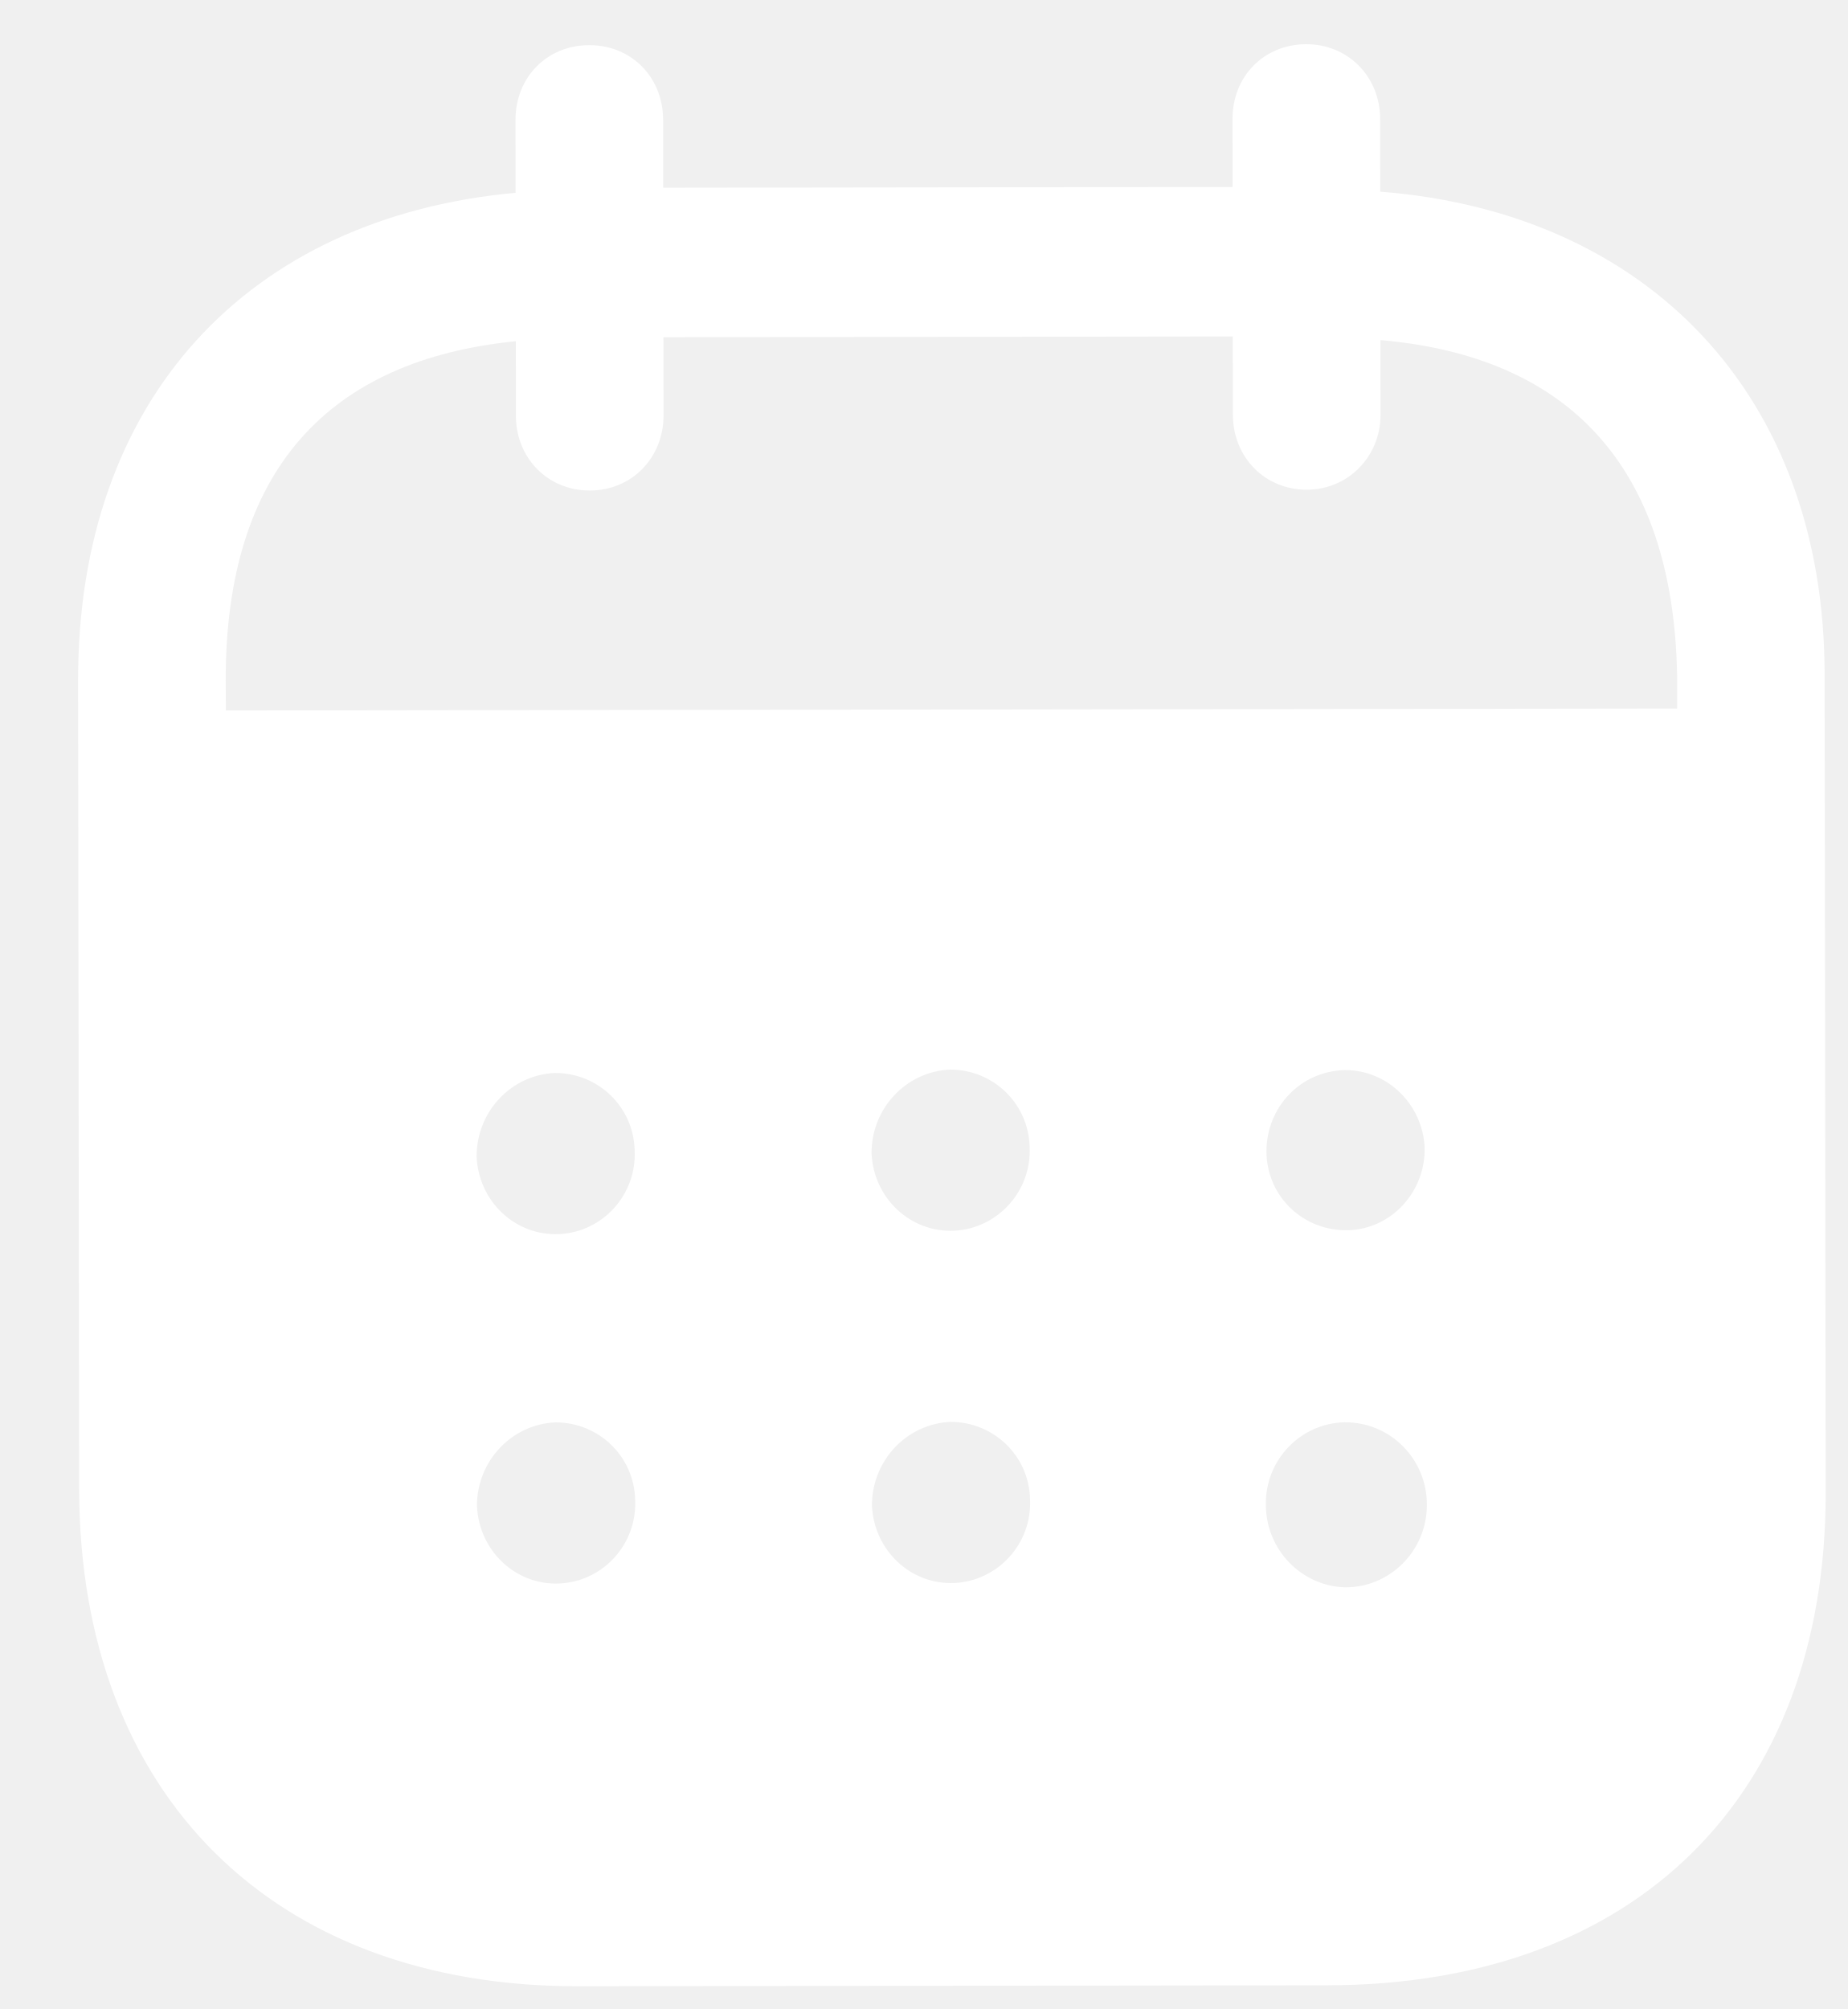
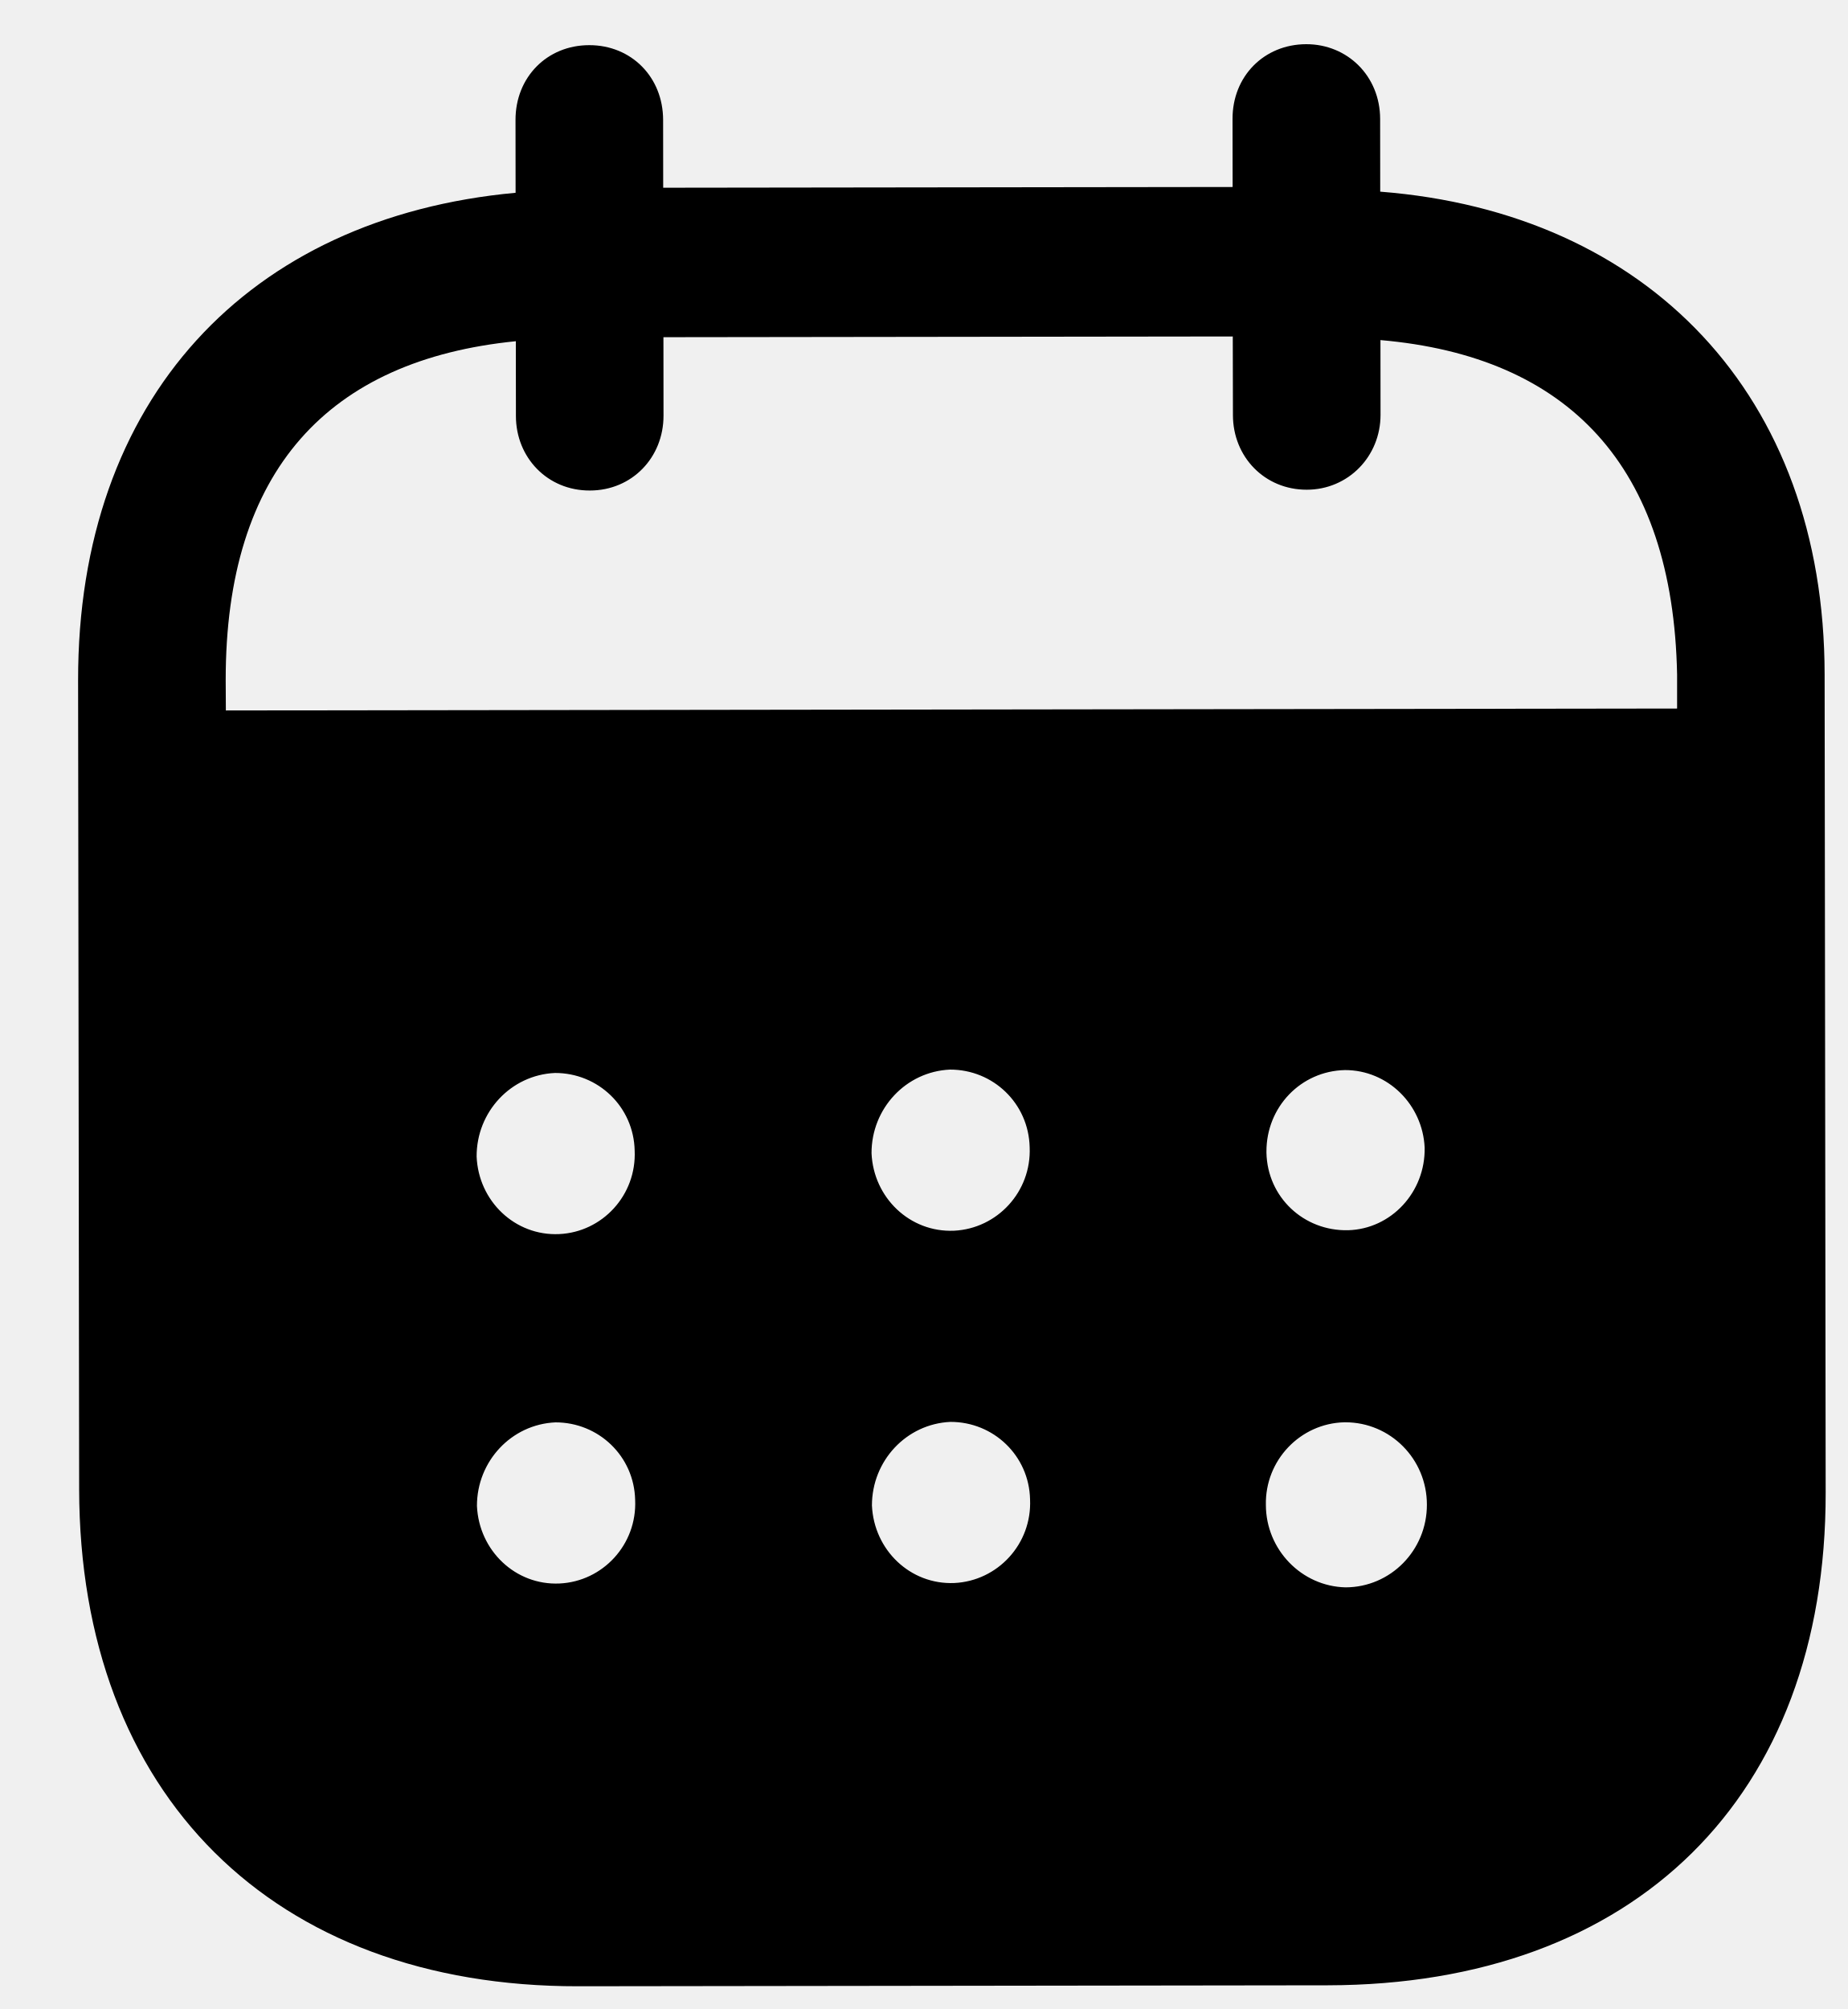
<svg xmlns="http://www.w3.org/2000/svg" viewBox="0 0 23 25" fill="none">
-   <path d="M16.257 0.55C16.77 0.549 17.176 0.947 17.177 1.479L17.178 2.385C20.507 2.645 22.706 4.914 22.709 8.392L22.722 18.573C22.727 22.365 20.345 24.699 16.526 24.705L7.197 24.717C3.402 24.722 0.99 22.333 0.985 18.529L0.972 8.468C0.967 4.967 3.089 2.705 6.417 2.399L6.416 1.493C6.415 0.962 6.808 0.562 7.333 0.562C7.858 0.561 8.252 0.96 8.253 1.491L8.254 2.336L15.341 2.327L15.34 1.481C15.338 0.95 15.732 0.551 16.257 0.55ZM16.744 17.699H16.732C16.183 17.712 15.743 18.172 15.755 18.728C15.756 19.283 16.199 19.741 16.747 19.753C17.307 19.752 17.76 19.292 17.759 18.724C17.759 18.156 17.305 17.699 16.744 17.699ZM6.913 17.7C6.365 17.724 5.935 18.184 5.936 18.74C5.961 19.295 6.415 19.73 6.964 19.705C7.502 19.68 7.93 19.22 7.905 18.665C7.893 18.121 7.45 17.699 6.913 17.7ZM11.829 17.694C11.28 17.719 10.852 18.178 10.852 18.734C10.877 19.289 11.33 19.723 11.879 19.699C12.416 19.673 12.845 19.214 12.82 18.658C12.808 18.115 12.366 17.693 11.829 17.694ZM6.907 13.352C6.359 13.376 5.93 13.836 5.932 14.392C5.955 14.947 6.41 15.382 6.959 15.357C7.496 15.333 7.924 14.873 7.899 14.317C7.887 13.774 7.446 13.351 6.907 13.352ZM11.824 13.31C11.275 13.334 10.846 13.794 10.847 14.35C10.871 14.905 11.325 15.339 11.874 15.315C12.411 15.289 12.839 14.83 12.815 14.275C12.802 13.731 12.361 13.309 11.824 13.31ZM16.739 13.316C16.19 13.328 15.761 13.775 15.762 14.33V14.344C15.774 14.899 16.227 15.321 16.777 15.309C17.314 15.295 17.742 14.835 17.731 14.28C17.706 13.748 17.275 13.315 16.739 13.316ZM15.343 4.187L8.257 4.196L8.258 5.173C8.258 5.694 7.865 6.104 7.341 6.104C6.816 6.106 6.421 5.696 6.421 5.176L6.42 4.246C4.093 4.479 2.806 5.846 2.809 8.466L2.811 8.841L20.873 8.817V8.394C20.822 5.798 19.519 4.435 17.181 4.232L17.182 5.162C17.182 5.682 16.777 6.094 16.264 6.094C15.739 6.095 15.345 5.684 15.345 5.165L15.343 4.187Z" fill="#ffffff" />
+   <path d="M16.257 0.55C16.77 0.549 17.176 0.947 17.177 1.479L17.178 2.385C20.507 2.645 22.706 4.914 22.709 8.392L22.722 18.573C22.727 22.365 20.345 24.699 16.526 24.705L7.197 24.717C3.402 24.722 0.99 22.333 0.985 18.529L0.972 8.468C0.967 4.967 3.089 2.705 6.417 2.399L6.416 1.493C6.415 0.962 6.808 0.562 7.333 0.562C7.858 0.561 8.252 0.96 8.253 1.491L8.254 2.336L15.341 2.327L15.34 1.481C15.338 0.95 15.732 0.551 16.257 0.55ZM16.744 17.699H16.732C16.183 17.712 15.743 18.172 15.755 18.728C15.756 19.283 16.199 19.741 16.747 19.753C17.307 19.752 17.76 19.292 17.759 18.724C17.759 18.156 17.305 17.699 16.744 17.699ZM6.913 17.7C6.365 17.724 5.935 18.184 5.936 18.74C5.961 19.295 6.415 19.73 6.964 19.705C7.502 19.68 7.93 19.22 7.905 18.665C7.893 18.121 7.45 17.699 6.913 17.7ZM11.829 17.694C11.28 17.719 10.852 18.178 10.852 18.734C10.877 19.289 11.33 19.723 11.879 19.699C12.416 19.673 12.845 19.214 12.82 18.658C12.808 18.115 12.366 17.693 11.829 17.694ZM6.907 13.352C6.359 13.376 5.93 13.836 5.932 14.392C5.955 14.947 6.41 15.382 6.959 15.357C7.496 15.333 7.924 14.873 7.899 14.317C7.887 13.774 7.446 13.351 6.907 13.352ZM11.824 13.31C11.275 13.334 10.846 13.794 10.847 14.35C10.871 14.905 11.325 15.339 11.874 15.315C12.411 15.289 12.839 14.83 12.815 14.275C12.802 13.731 12.361 13.309 11.824 13.31ZM16.739 13.316C16.19 13.328 15.761 13.775 15.762 14.33V14.344C15.774 14.899 16.227 15.321 16.777 15.309C17.314 15.295 17.742 14.835 17.731 14.28C17.706 13.748 17.275 13.315 16.739 13.316ZM15.343 4.187L8.257 4.196L8.258 5.173C8.258 5.694 7.865 6.104 7.341 6.104C6.816 6.106 6.421 5.696 6.421 5.176L6.42 4.246C4.093 4.479 2.806 5.846 2.809 8.466L2.811 8.841L20.873 8.817V8.394C20.822 5.798 19.519 4.435 17.181 4.232L17.182 5.162C17.182 5.682 16.777 6.094 16.264 6.094C15.739 6.095 15.345 5.684 15.345 5.165L15.343 4.187Z" fill="#000000" />
</svg>
